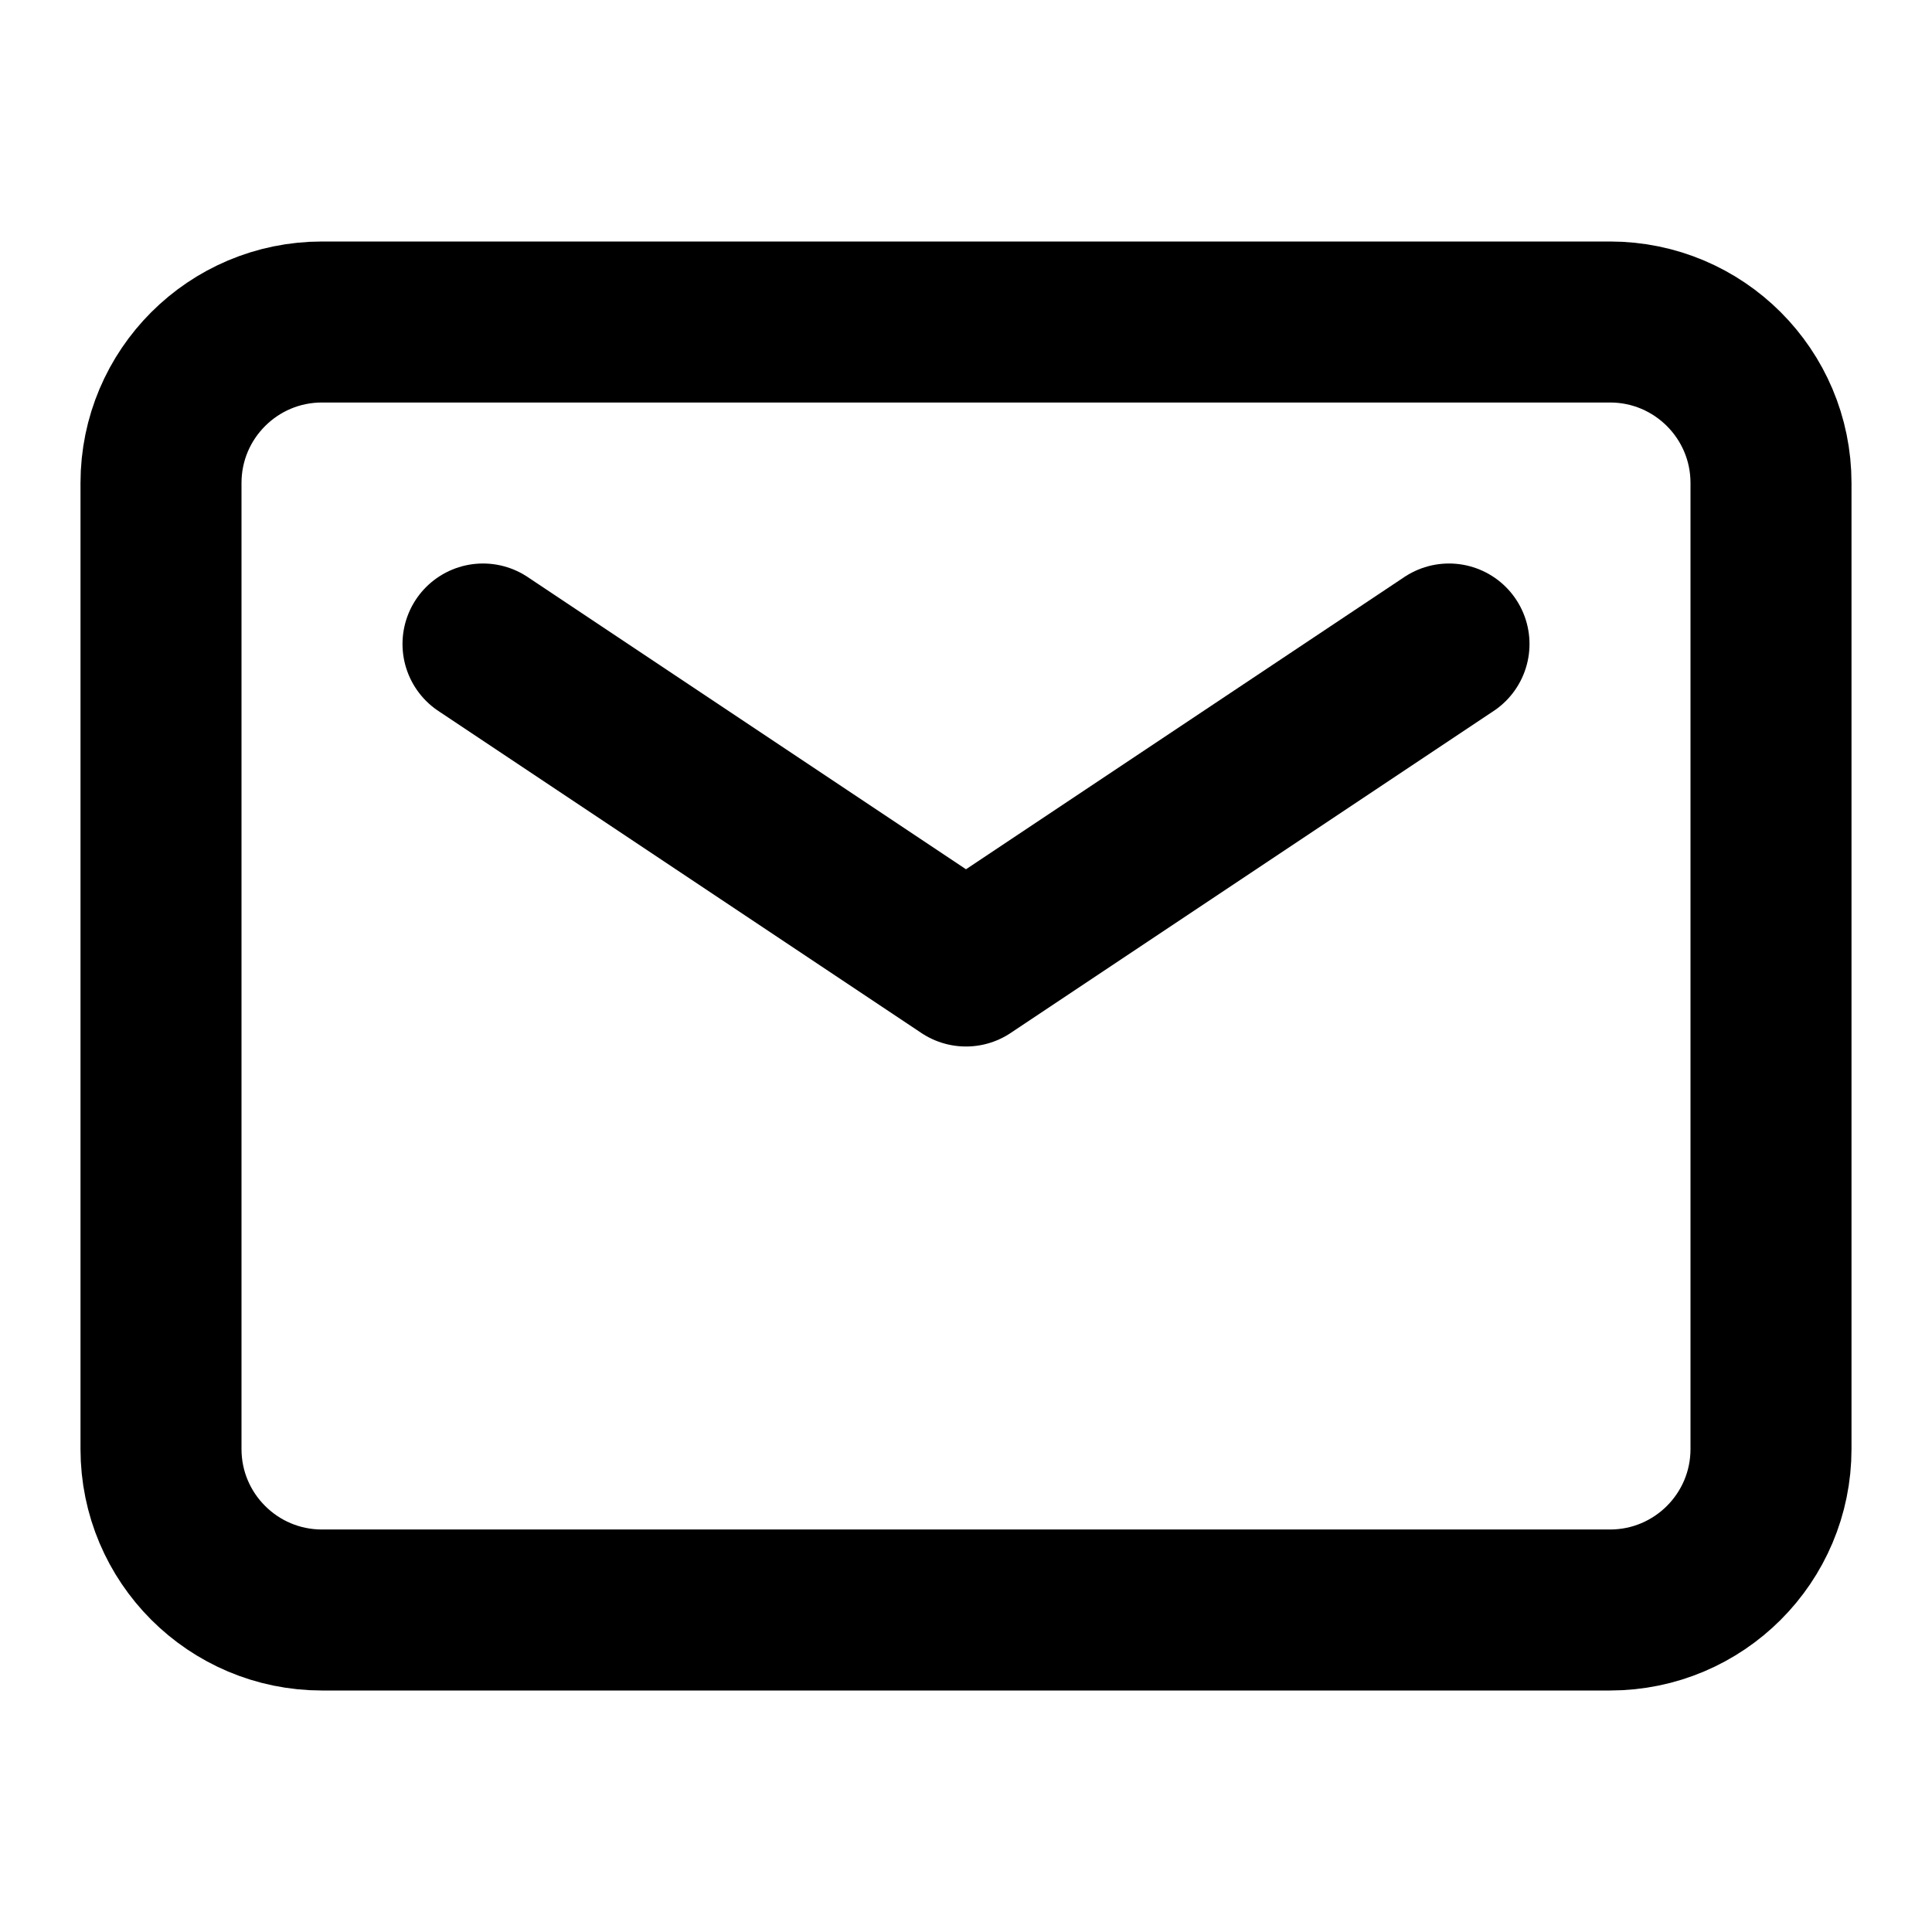
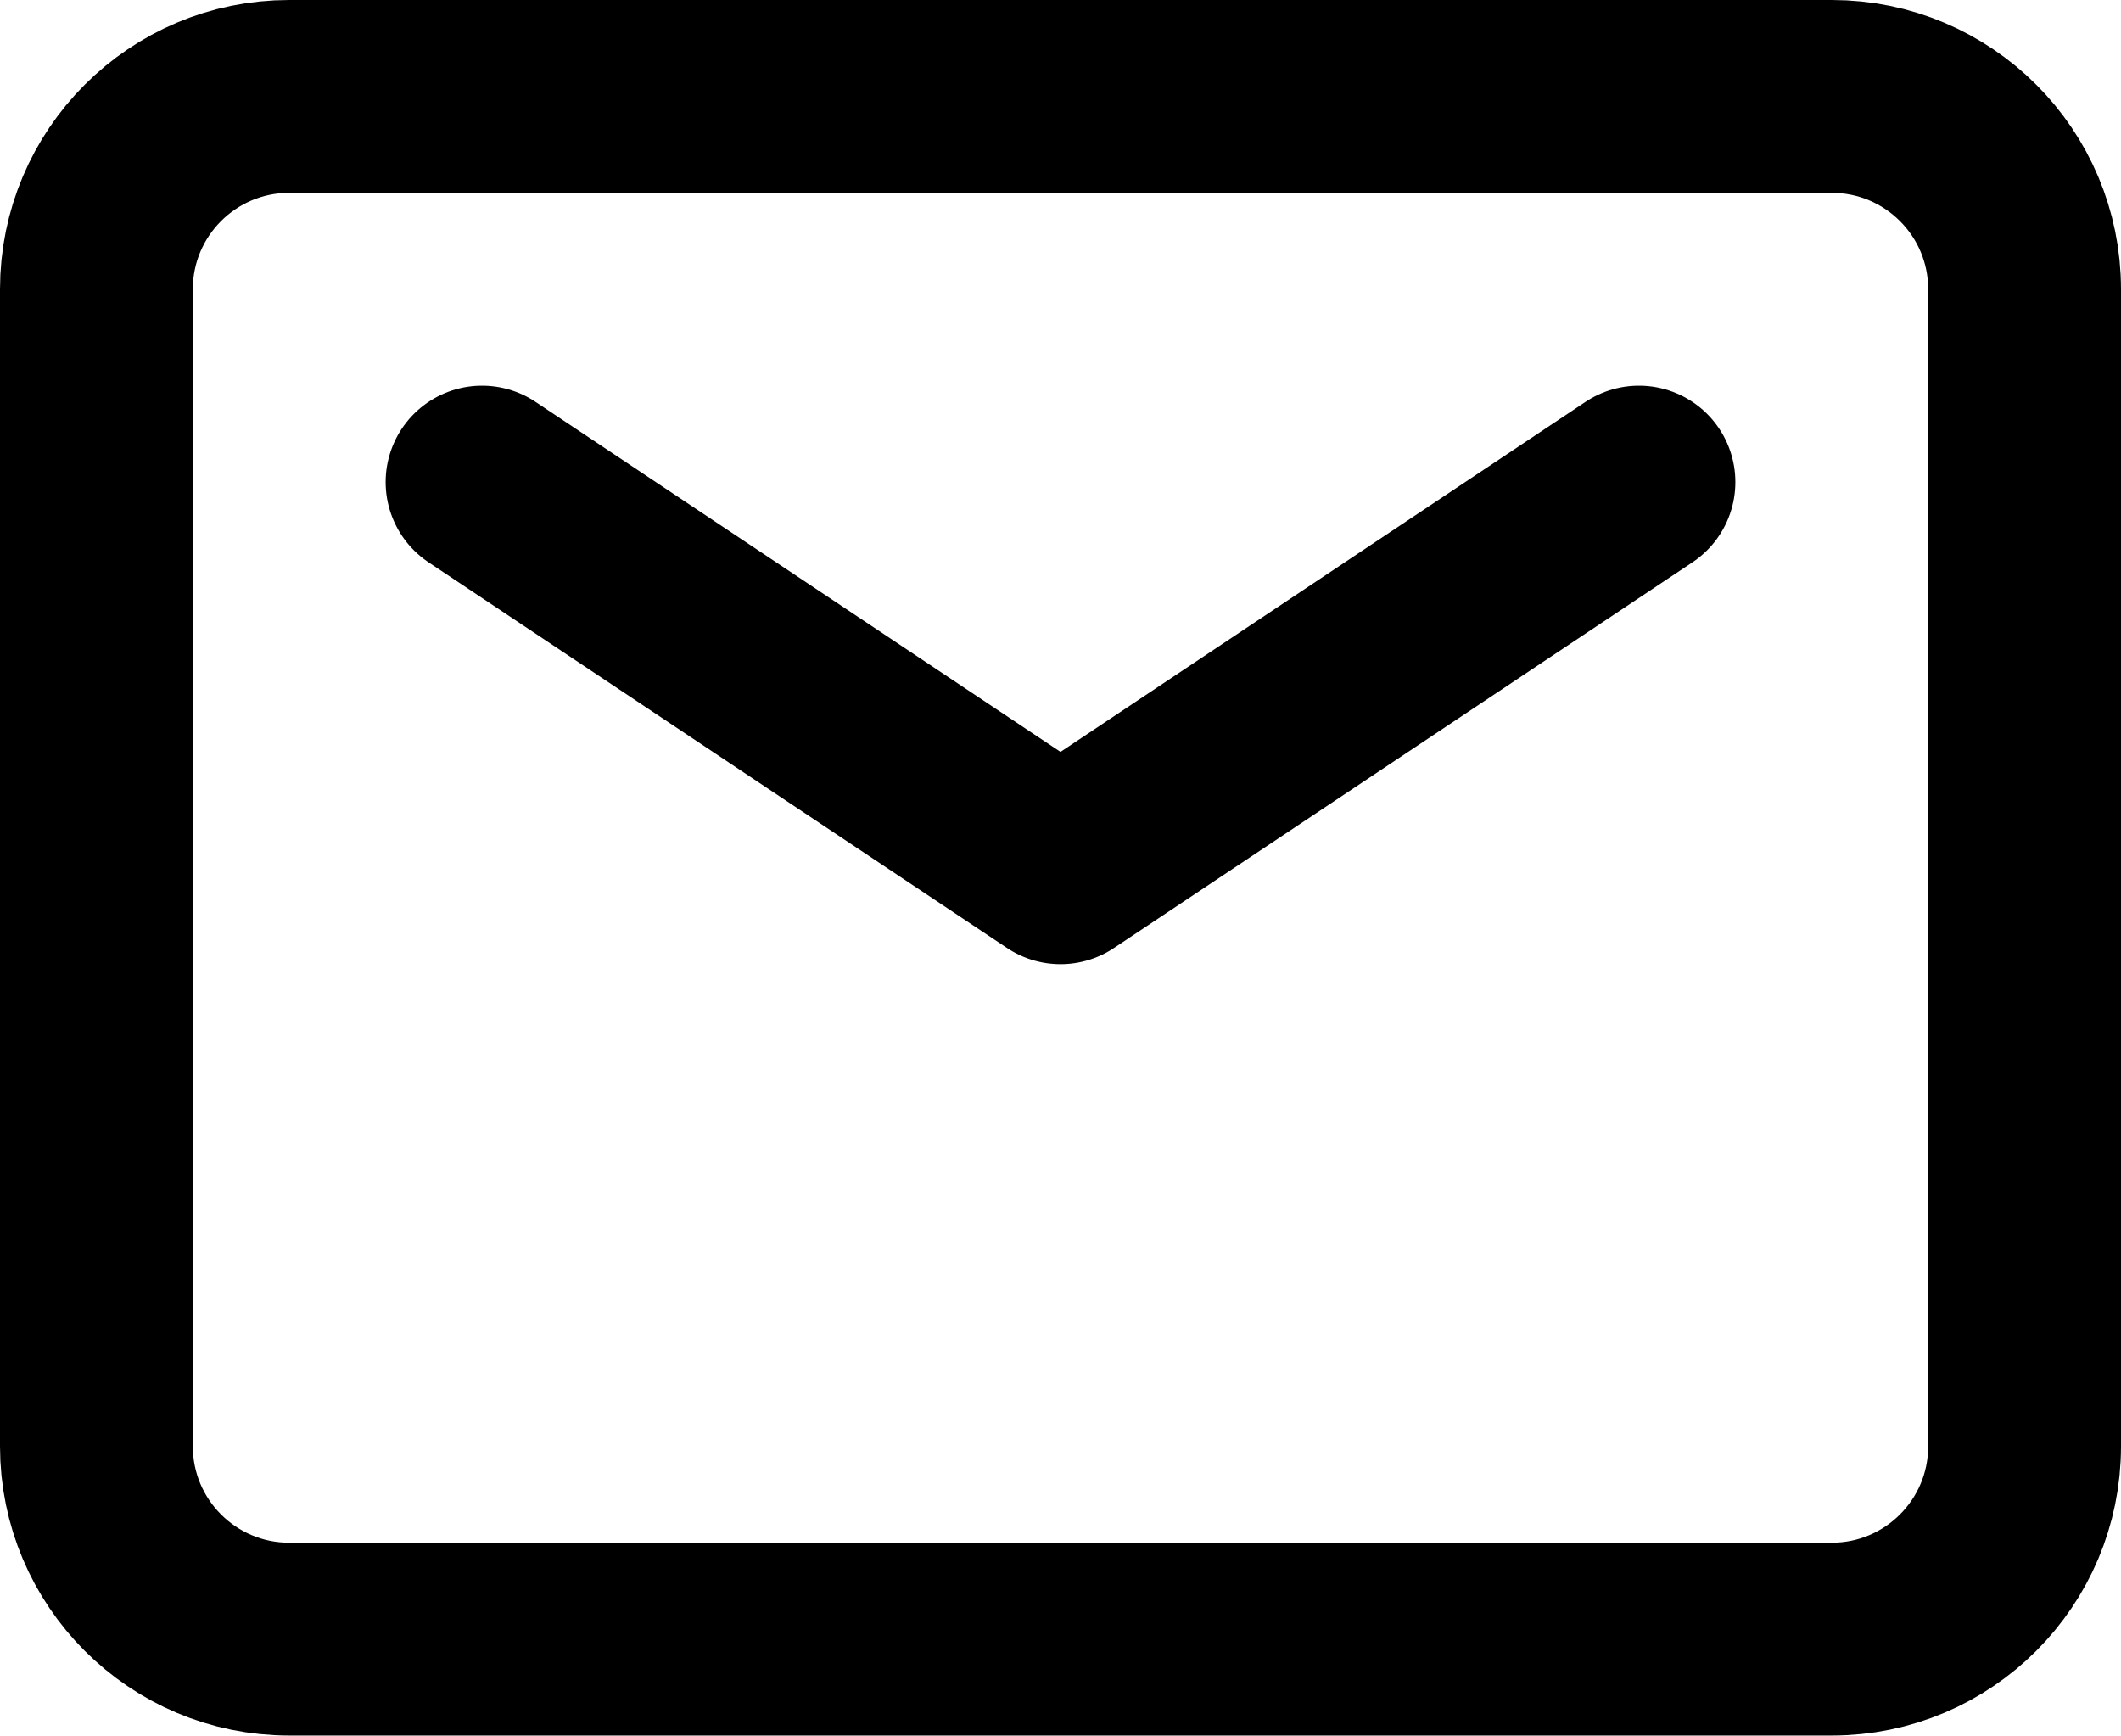
- <svg xmlns="http://www.w3.org/2000/svg" width="24" height="24" viewBox="0 0 24 24" fill="none">
-   <rect x="2" y="4" width="20" height="16" rx="2" stroke="black" stroke-width="2" />
-   <path d="M6 8L12 12L18 8" stroke="black" stroke-width="2" stroke-linecap="round" stroke-linejoin="round" />
+ <svg xmlns="http://www.w3.org/2000/svg" id="Слой_1" data-name="Слой 1" viewBox="0 0 22 18">
+   <rect x="1" y="1" width="20" height="16" rx="2" fill="none" stroke="#000" stroke-width="2" />
+   <path d="M6,8l6,4,6-4" transform="translate(-1 -3)" fill="none" stroke="#000" stroke-linecap="round" stroke-linejoin="round" stroke-width="2" />
</svg>
